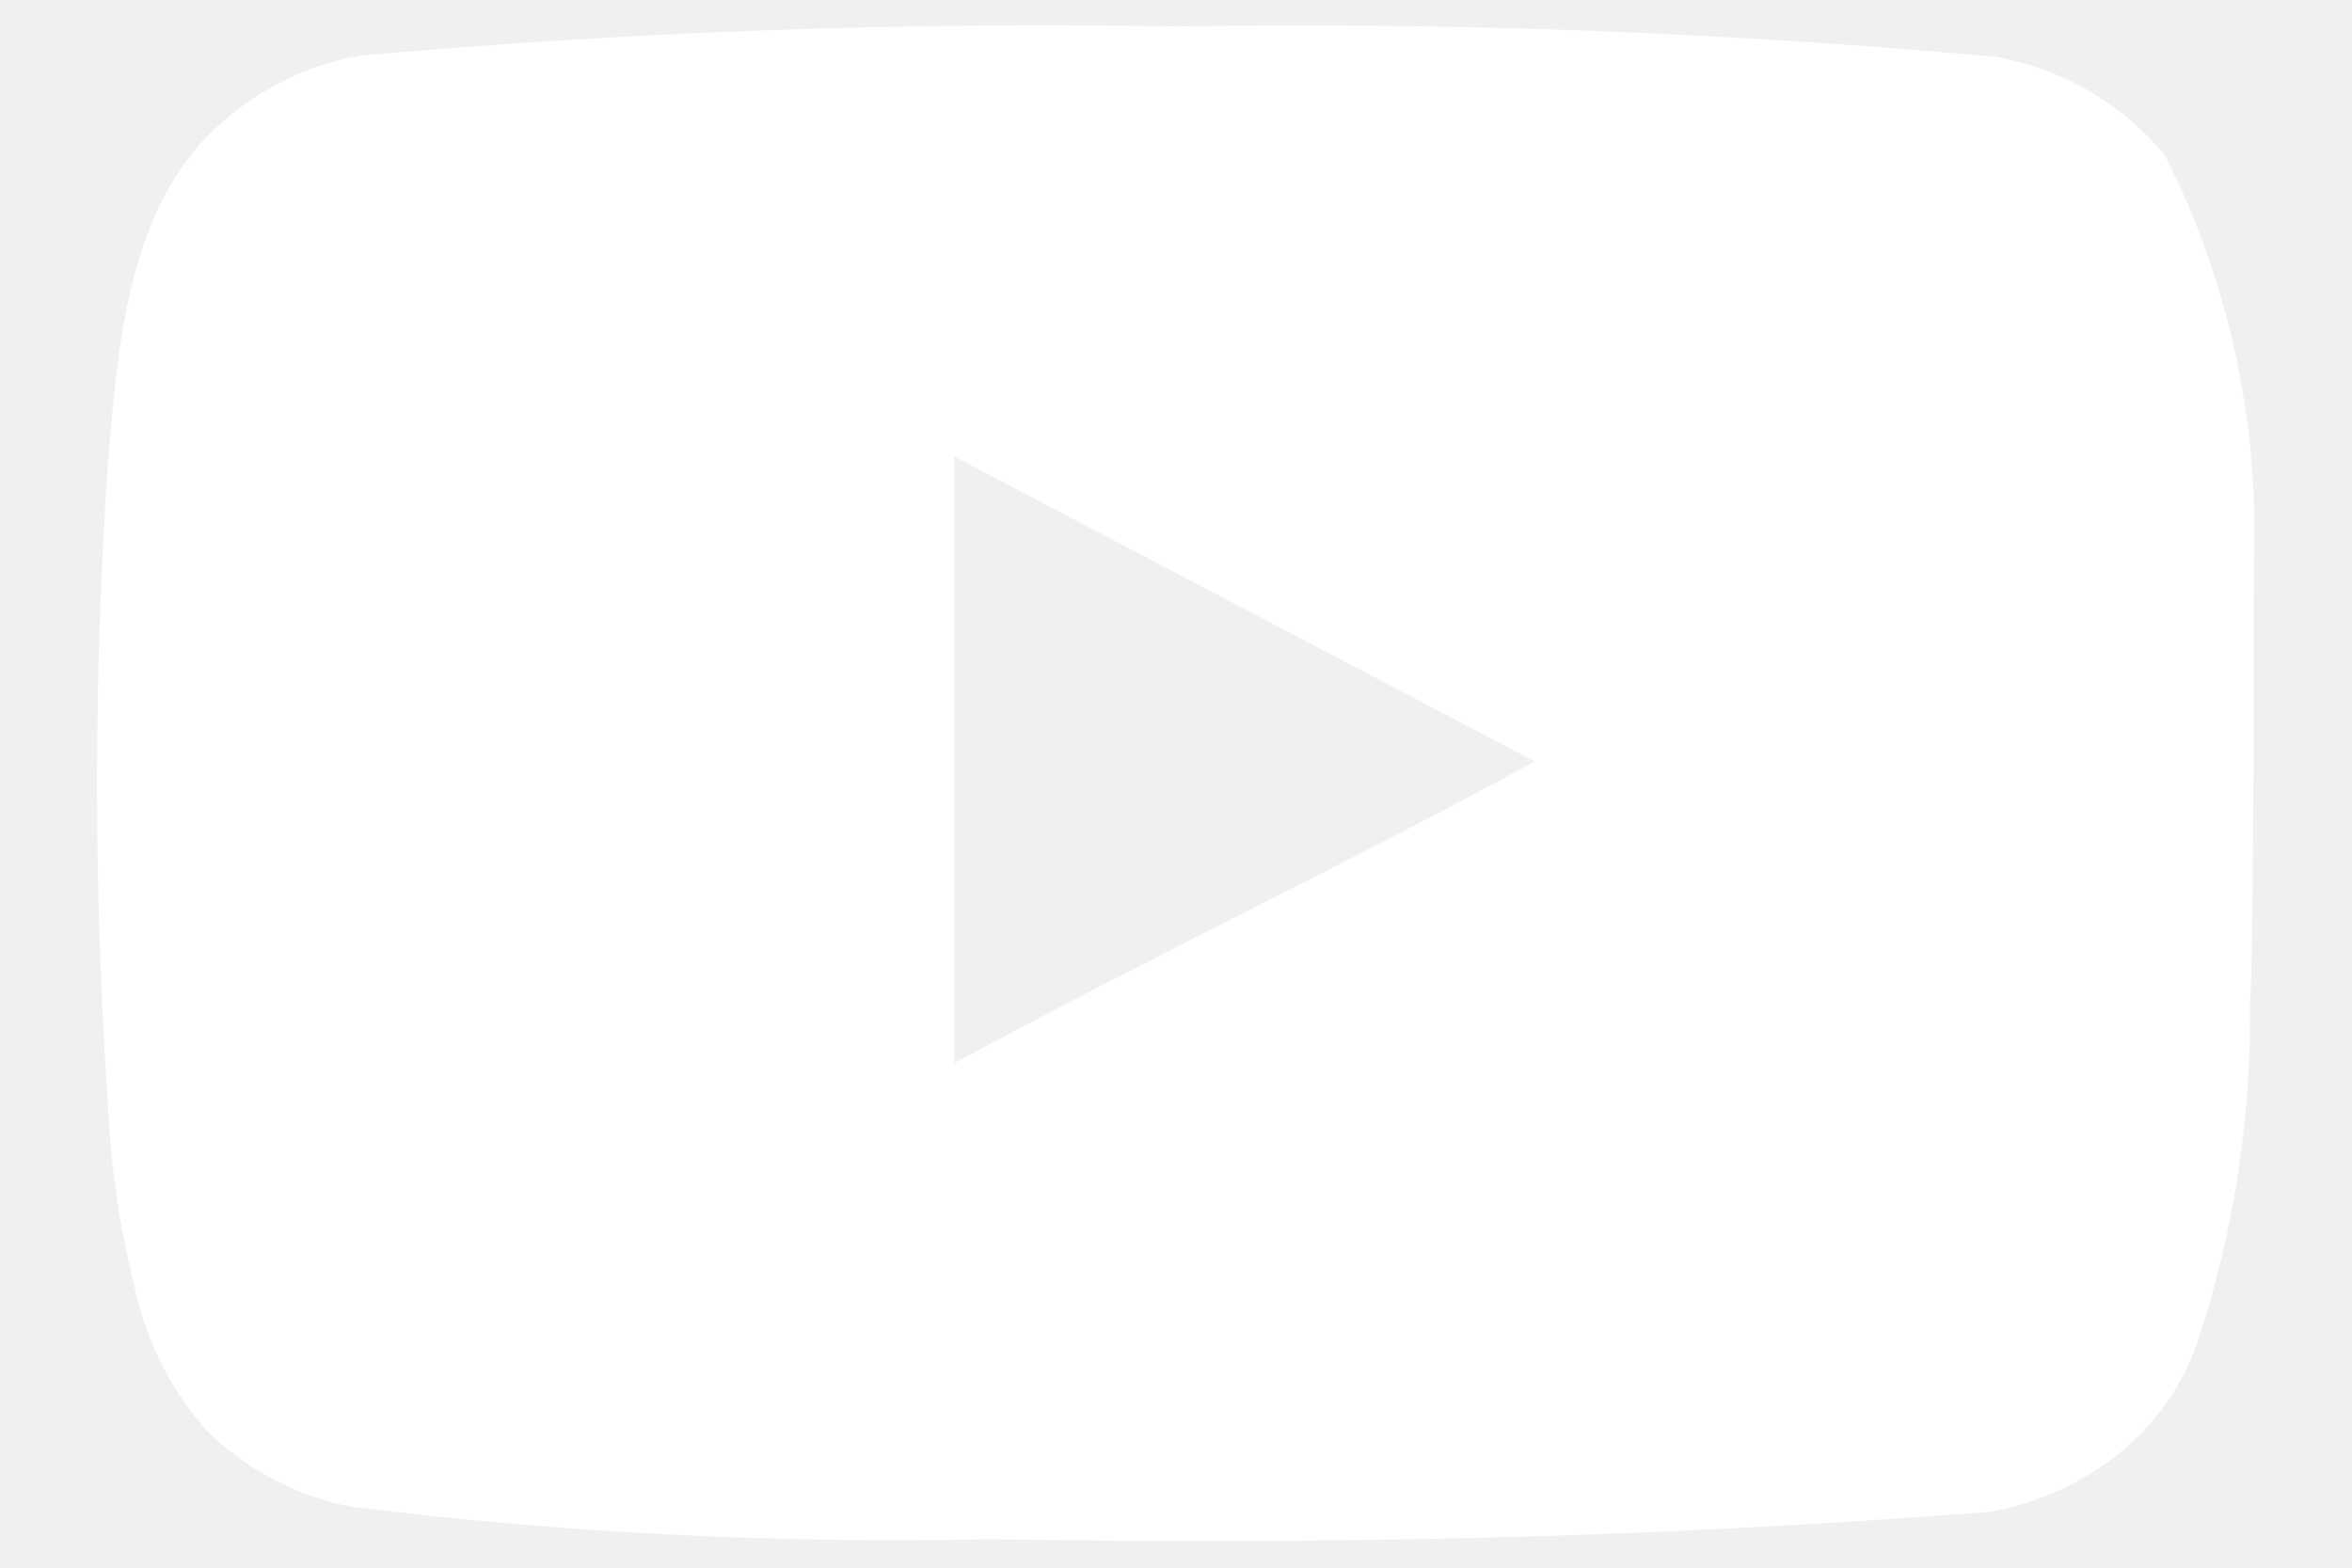
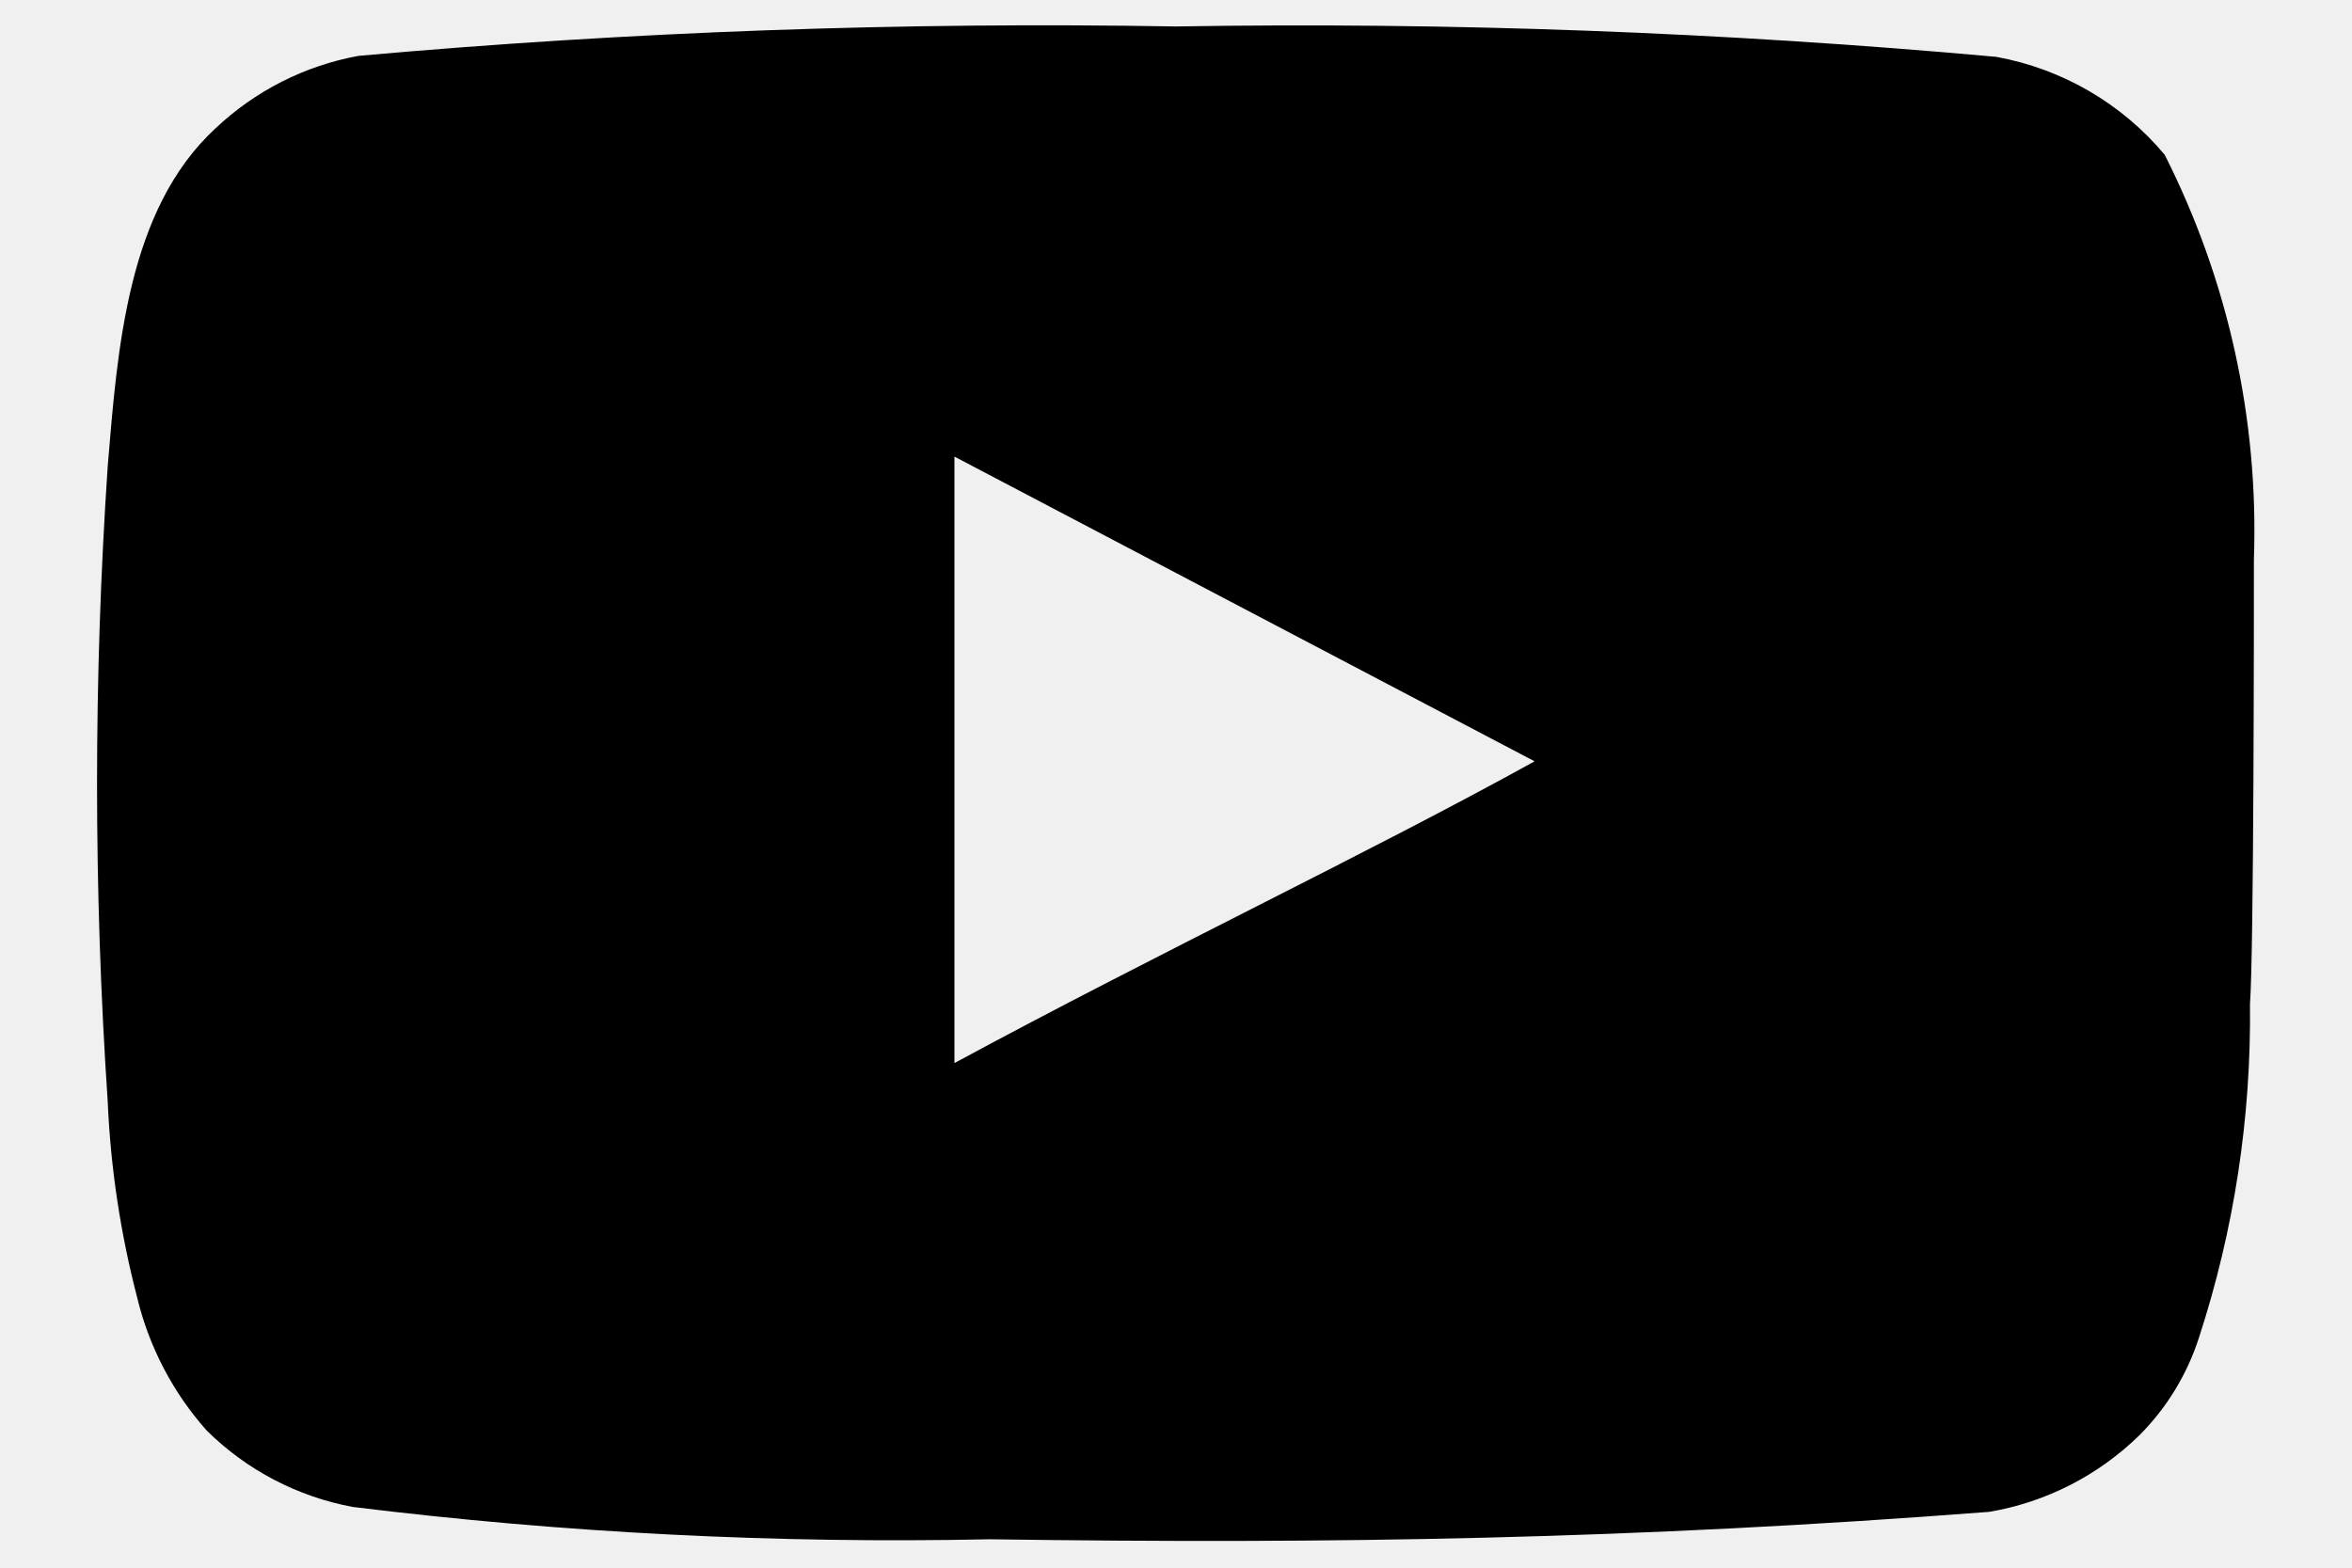
- <svg xmlns="http://www.w3.org/2000/svg" width="24" height="16" viewBox="0 0 24 16" fill="none">
-   <path d="M22.999 5.71C23.049 4.279 22.735 2.858 22.089 1.58C21.651 1.056 21.042 0.702 20.369 0.58C17.587 0.328 14.793 0.224 11.999 0.27C9.216 0.222 6.432 0.322 3.659 0.57C3.111 0.67 2.604 0.927 2.199 1.31C1.299 2.14 1.199 3.56 1.099 4.76C0.954 6.918 0.954 9.082 1.099 11.24C1.128 11.915 1.229 12.586 1.399 13.24C1.52 13.745 1.764 14.212 2.109 14.6C2.516 15.003 3.035 15.275 3.599 15.38C5.755 15.646 7.927 15.756 10.099 15.71C13.599 15.76 16.669 15.71 20.299 15.43C20.877 15.332 21.41 15.059 21.829 14.65C22.109 14.37 22.318 14.027 22.439 13.65C22.797 12.553 22.972 11.404 22.959 10.25C22.999 9.69 22.999 6.31 22.999 5.71ZM9.739 10.85V4.66L15.659 7.77C13.999 8.69 11.809 9.73 9.739 10.85Z" fill="white" />
+ <svg xmlns="http://www.w3.org/2000/svg" width="current" height="current" viewBox="0 0 24 16" fill="current">
+   <path d="M22.999 5.71C23.049 4.279 22.735 2.858 22.089 1.58C21.651 1.056 21.042 0.702 20.369 0.58C17.587 0.328 14.793 0.224 11.999 0.27C9.216 0.222 6.432 0.322 3.659 0.57C3.111 0.67 2.604 0.927 2.199 1.31C1.299 2.14 1.199 3.56 1.099 4.76C0.954 6.918 0.954 9.082 1.099 11.24C1.128 11.915 1.229 12.586 1.399 13.24C1.52 13.745 1.764 14.212 2.109 14.6C2.516 15.003 3.035 15.275 3.599 15.38C5.755 15.646 7.927 15.756 10.099 15.71C13.599 15.76 16.669 15.71 20.299 15.43C20.877 15.332 21.41 15.059 21.829 14.65C22.109 14.37 22.318 14.027 22.439 13.65C22.797 12.553 22.972 11.404 22.959 10.25C22.999 9.69 22.999 6.31 22.999 5.71ZM9.739 10.85V4.66L15.659 7.77C13.999 8.69 11.809 9.73 9.739 10.85Z" fill="current" />
</svg>
